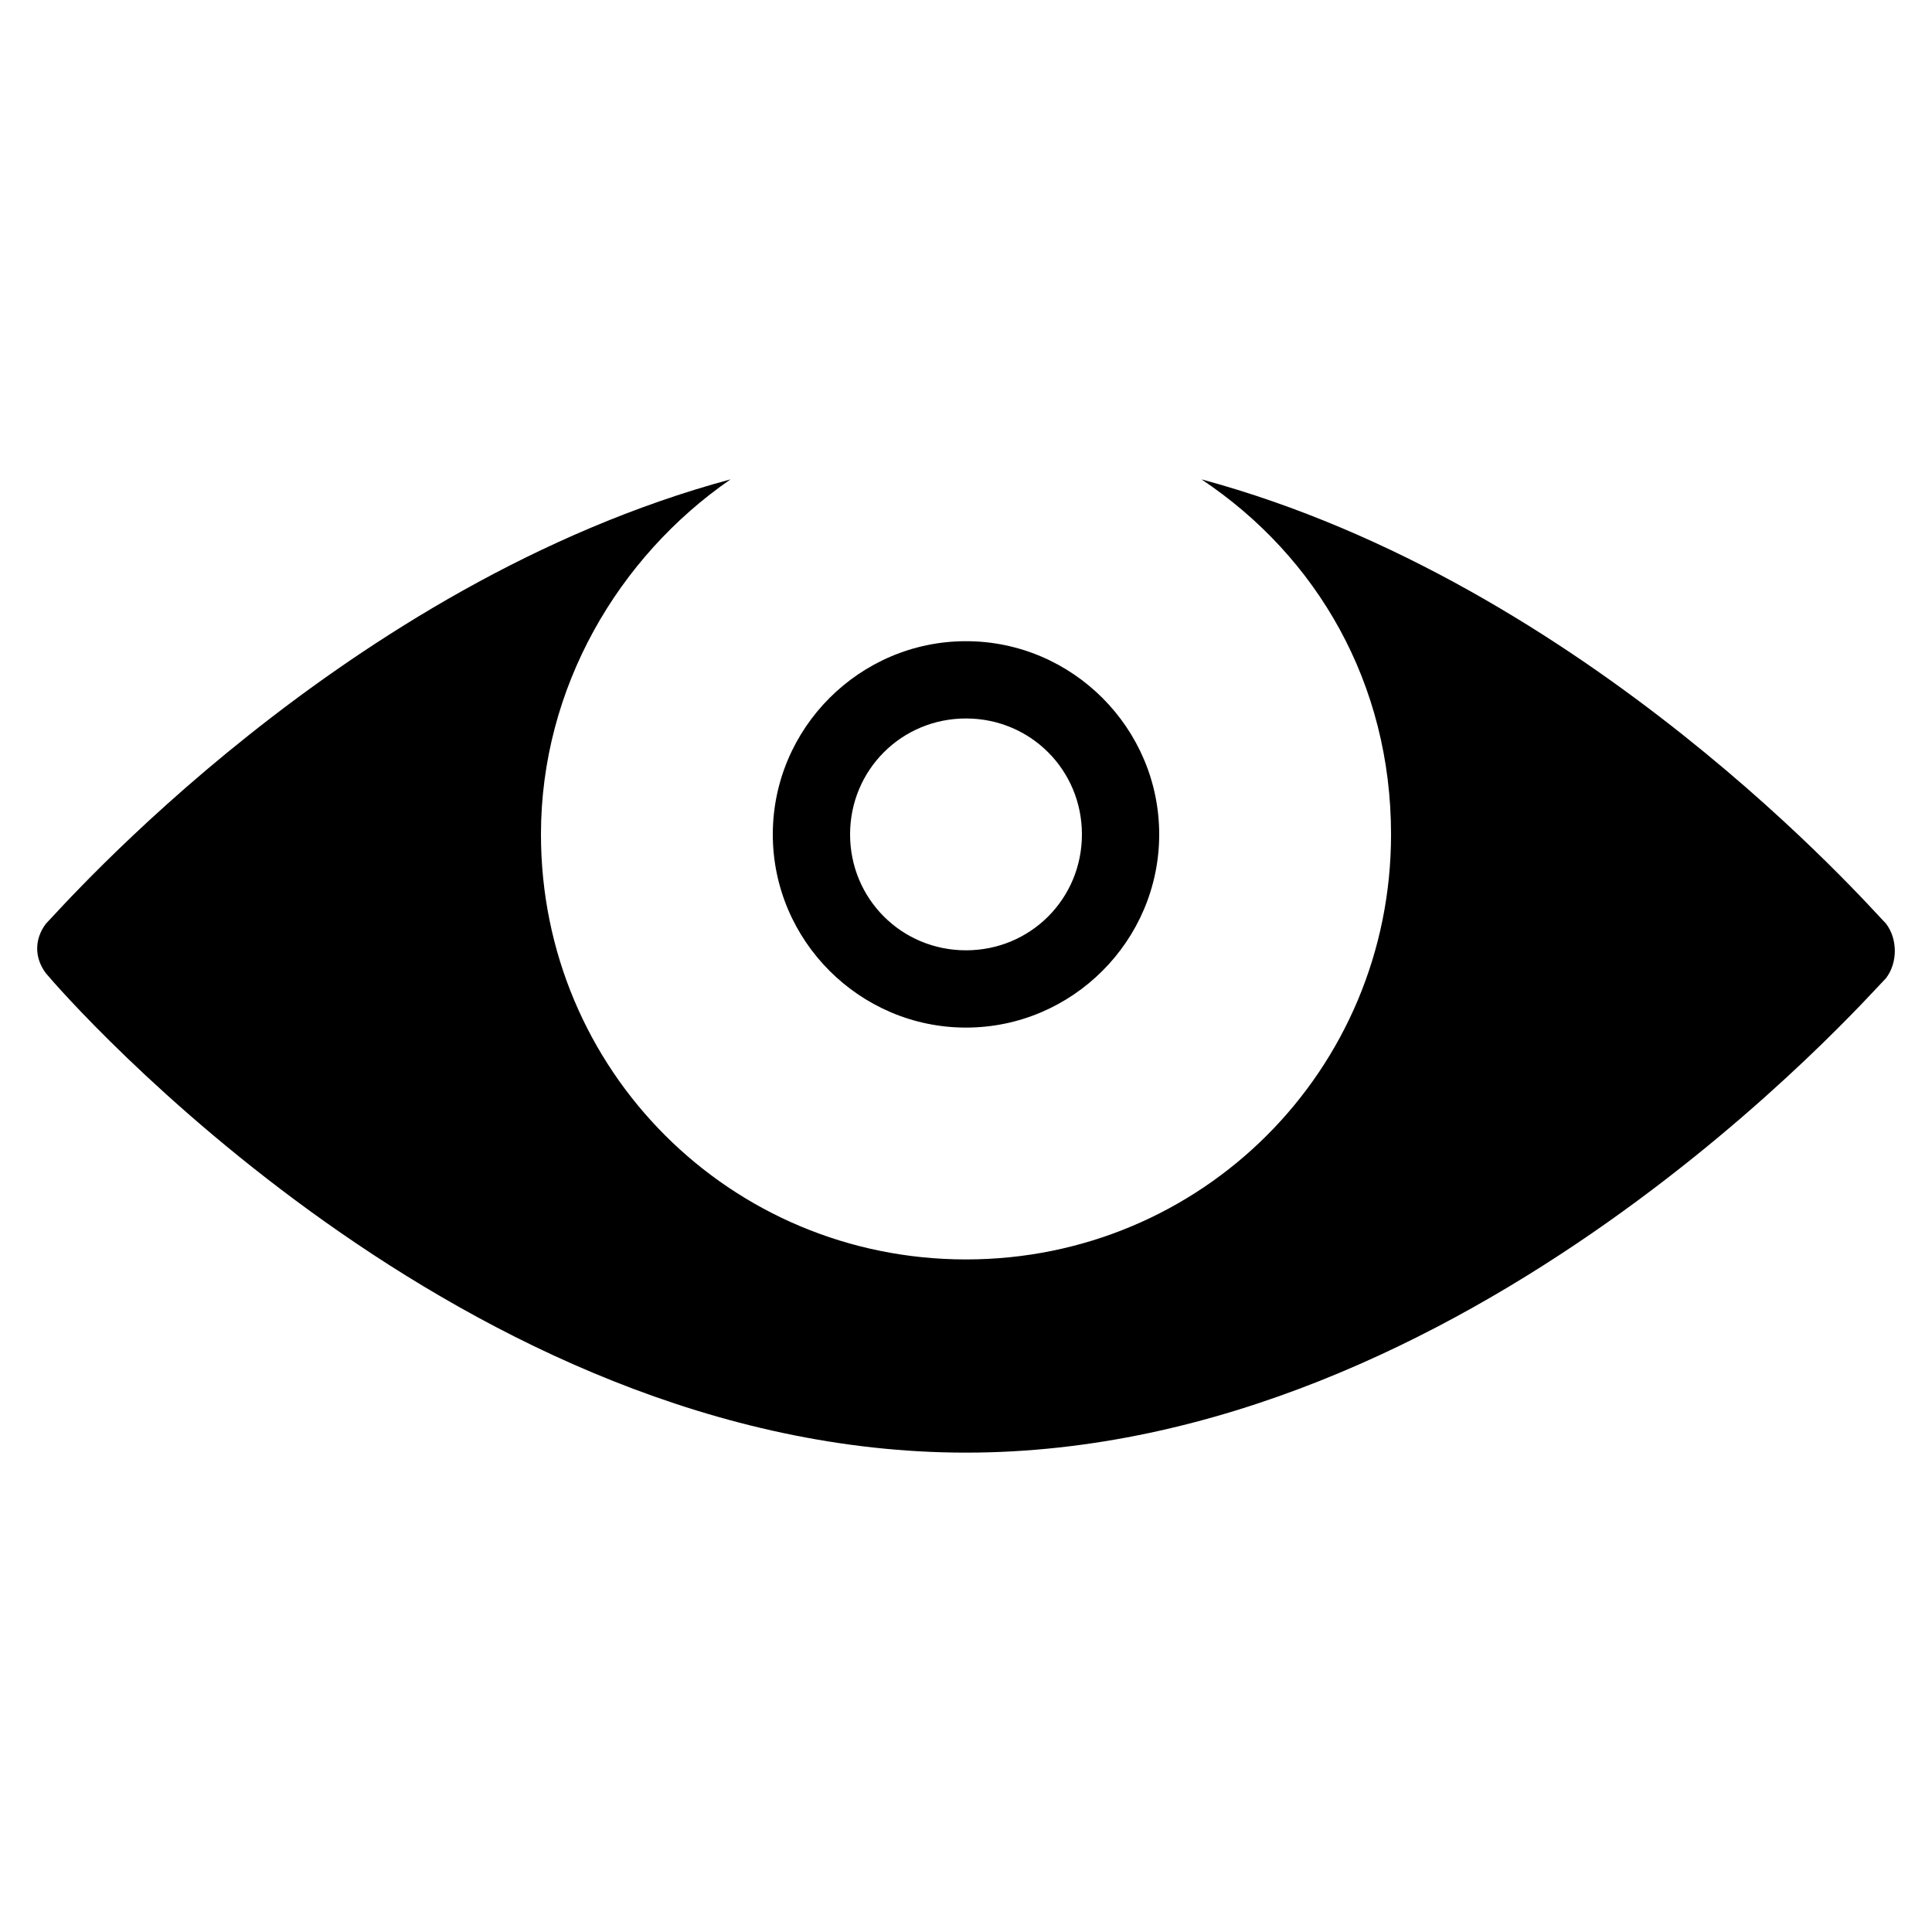
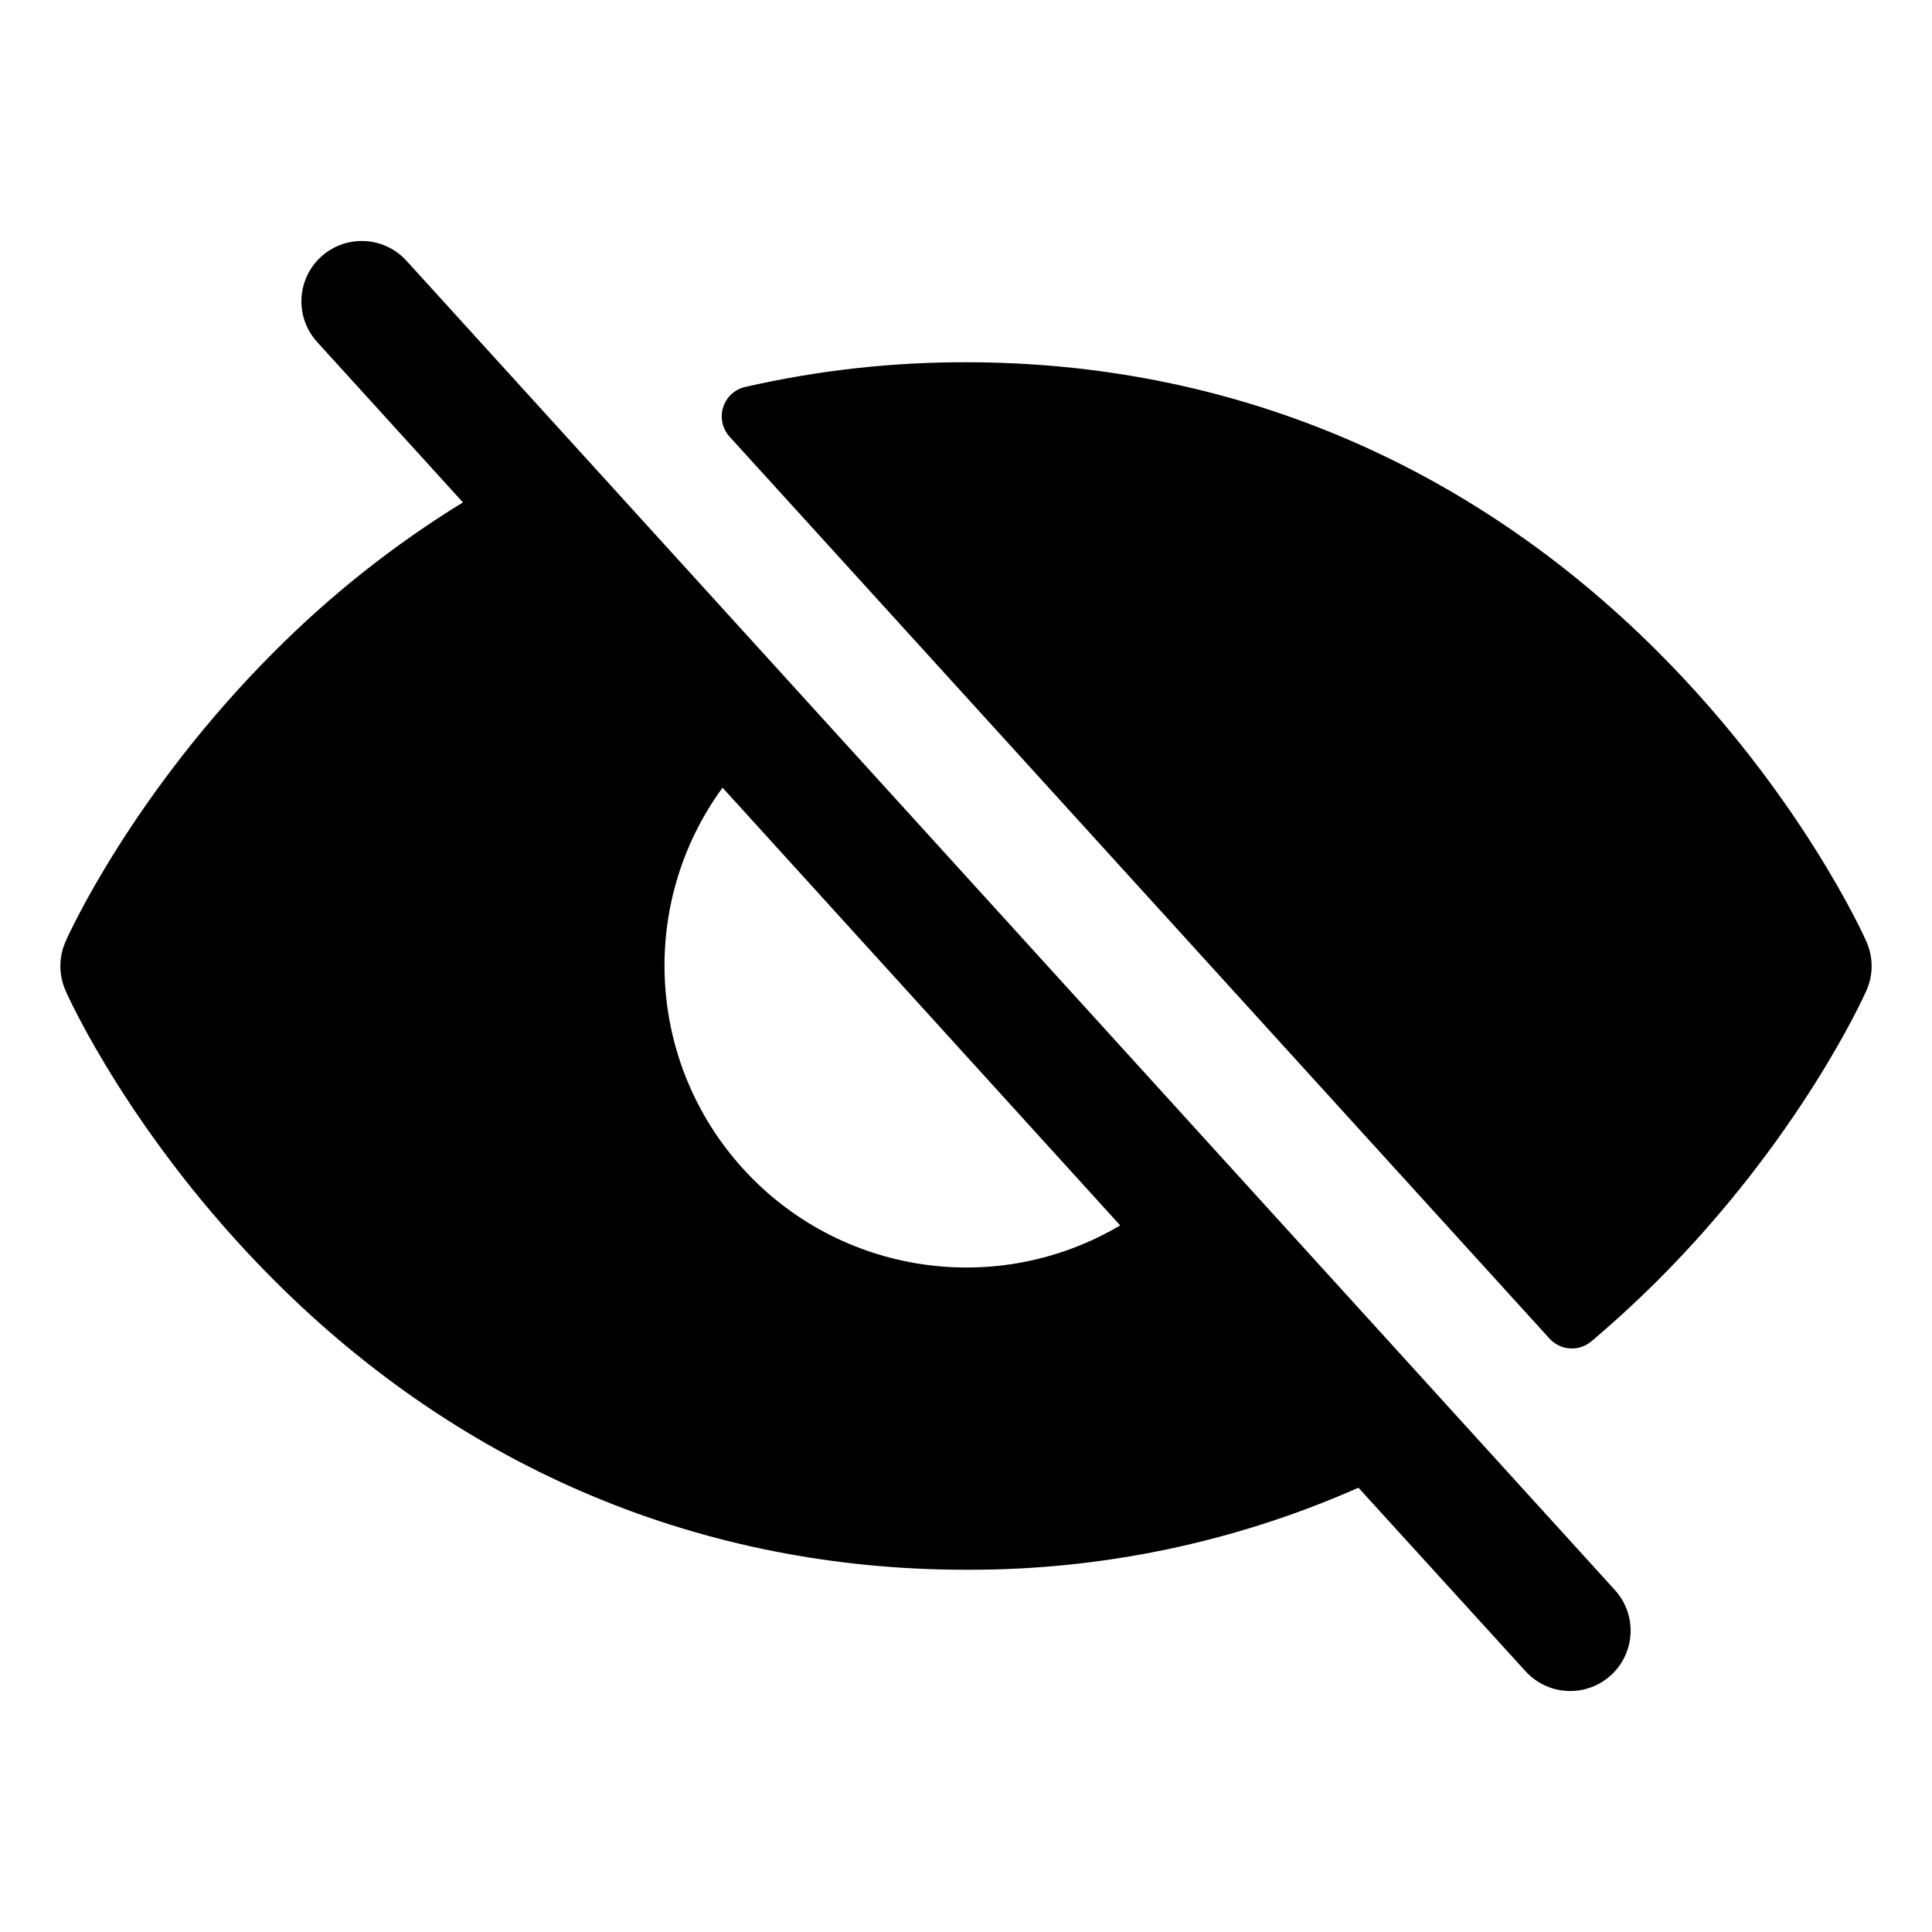
- <svg xmlns="http://www.w3.org/2000/svg" viewBox="0 0 50 50">
-   <path d="M 18.906 12.406 C 8.906 15.105 1.586 23.508 1.188 23.906 C 0.887 24.305 0.887 24.789 1.188 25.188 C 1.688 25.789 12 37.594 25 37.594 C 38 37.594 48.312 25.812 48.812 25.312 C 49.113 24.914 49.113 24.305 48.812 23.906 C 48.414 23.508 41.094 15.105 31.094 12.406 C 34.094 14.406 36 17.695 36 21.594 C 36 27.695 31.102 32.594 25 32.594 C 18.898 32.594 14 27.695 14 21.594 C 14 17.793 16.008 14.406 18.906 12.406 Z M 25 16.594 C 22.25 16.594 20 18.844 20 21.594 C 20 24.344 22.25 26.594 25 26.594 C 27.75 26.594 30 24.344 30 21.594 C 30 18.844 27.75 16.594 25 16.594 Z M 25 18.594 C 26.668 18.594 28 19.926 28 21.594 C 28 23.262 26.668 24.594 25 24.594 C 23.332 24.594 22 23.262 22 21.594 C 22 19.926 23.332 18.594 25 18.594 Z" />
+ <svg xmlns="http://www.w3.org/2000/svg" viewBox="0 0 256 256" fill="currentColor">
+   <path d="M96.68,57.87a4,4,0,0,1,2.08-6.6A130.13,130.13,0,0,1,128,48c34.88,0,66.57,13.26,91.66,38.35,18.83,18.83,27.3,37.62,27.65,38.41a8,8,0,0,1,0,6.5c-.35.79-8.82,19.57-27.65,38.4q-4.28,4.26-8.79,8.07a4,4,0,0,1-5.55-.36ZM213.92,210.62a8,8,0,1,1-11.84,10.76L180,197.13A127.21,127.21,0,0,1,128,208c-34.88,0-66.57-13.26-91.66-38.34C17.51,150.83,9,132.05,8.69,131.26a8,8,0,0,1,0-6.5C9,124,17.51,105.18,36.34,86.35a135,135,0,0,1,25-19.78L42.08,45.38A8,8,0,1,1,53.92,34.62Zm-65.49-48.25-52.69-58a40,40,0,0,0,52.69,58Z" />
</svg>
